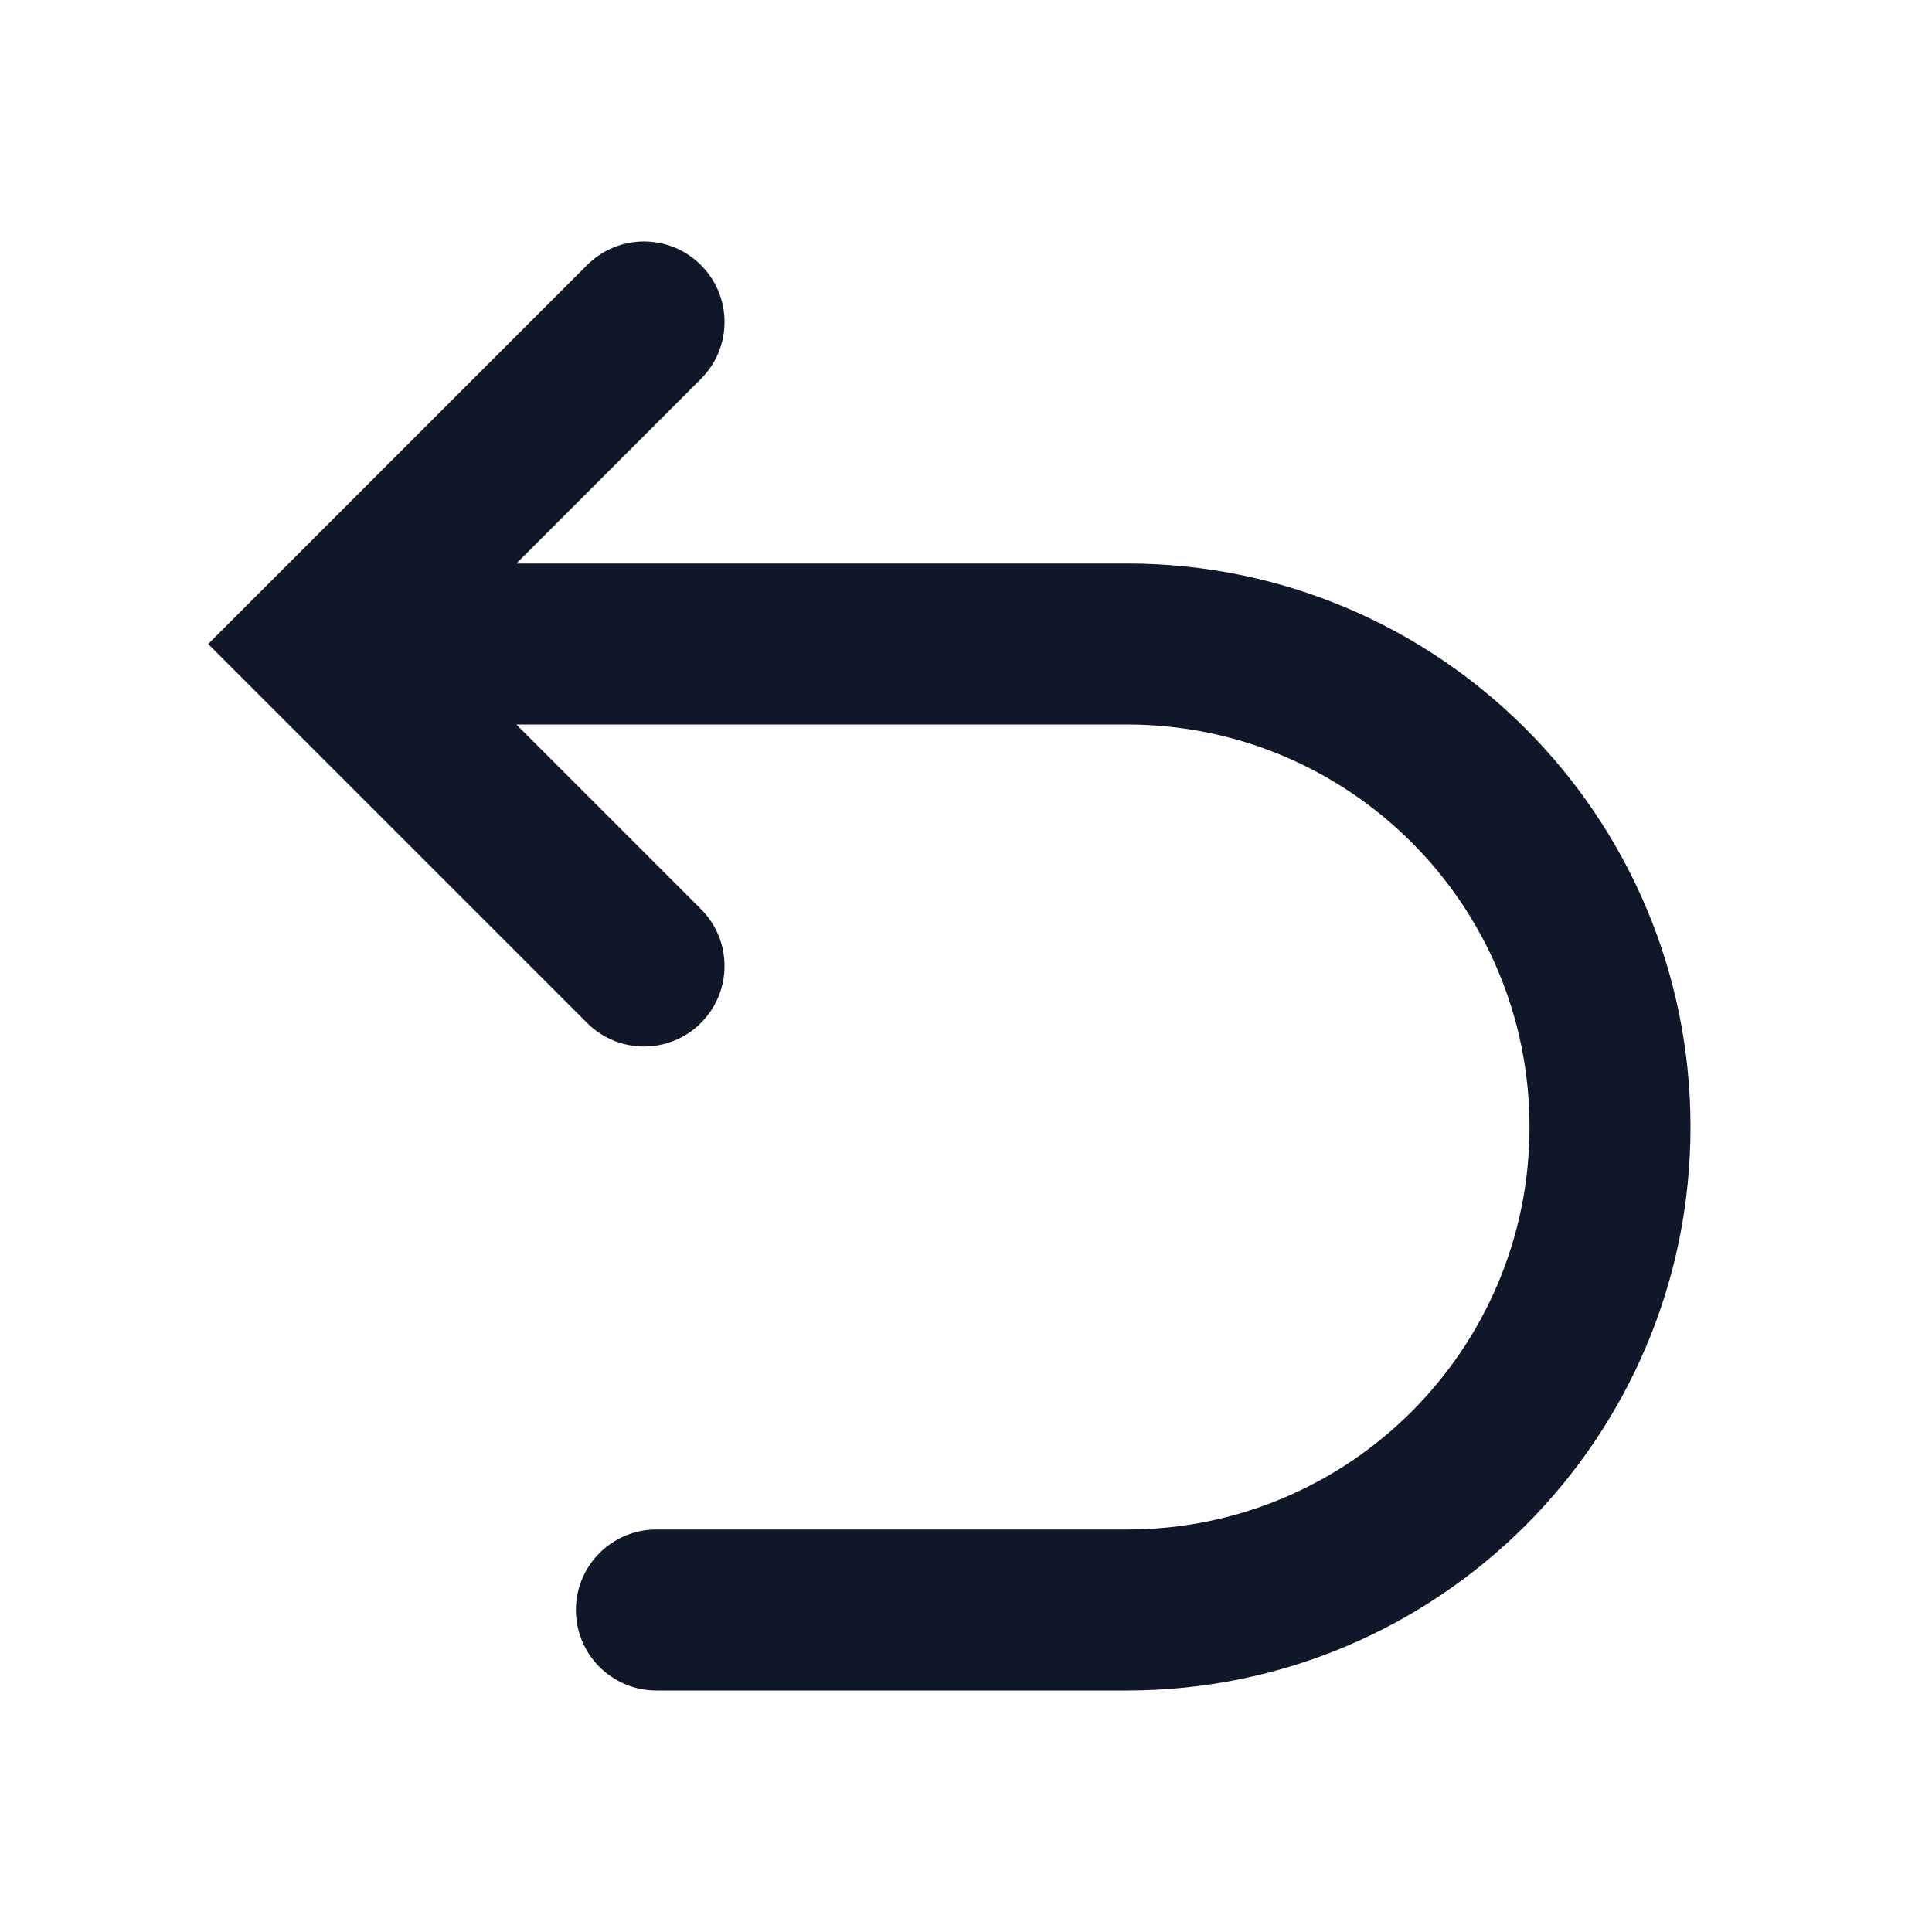
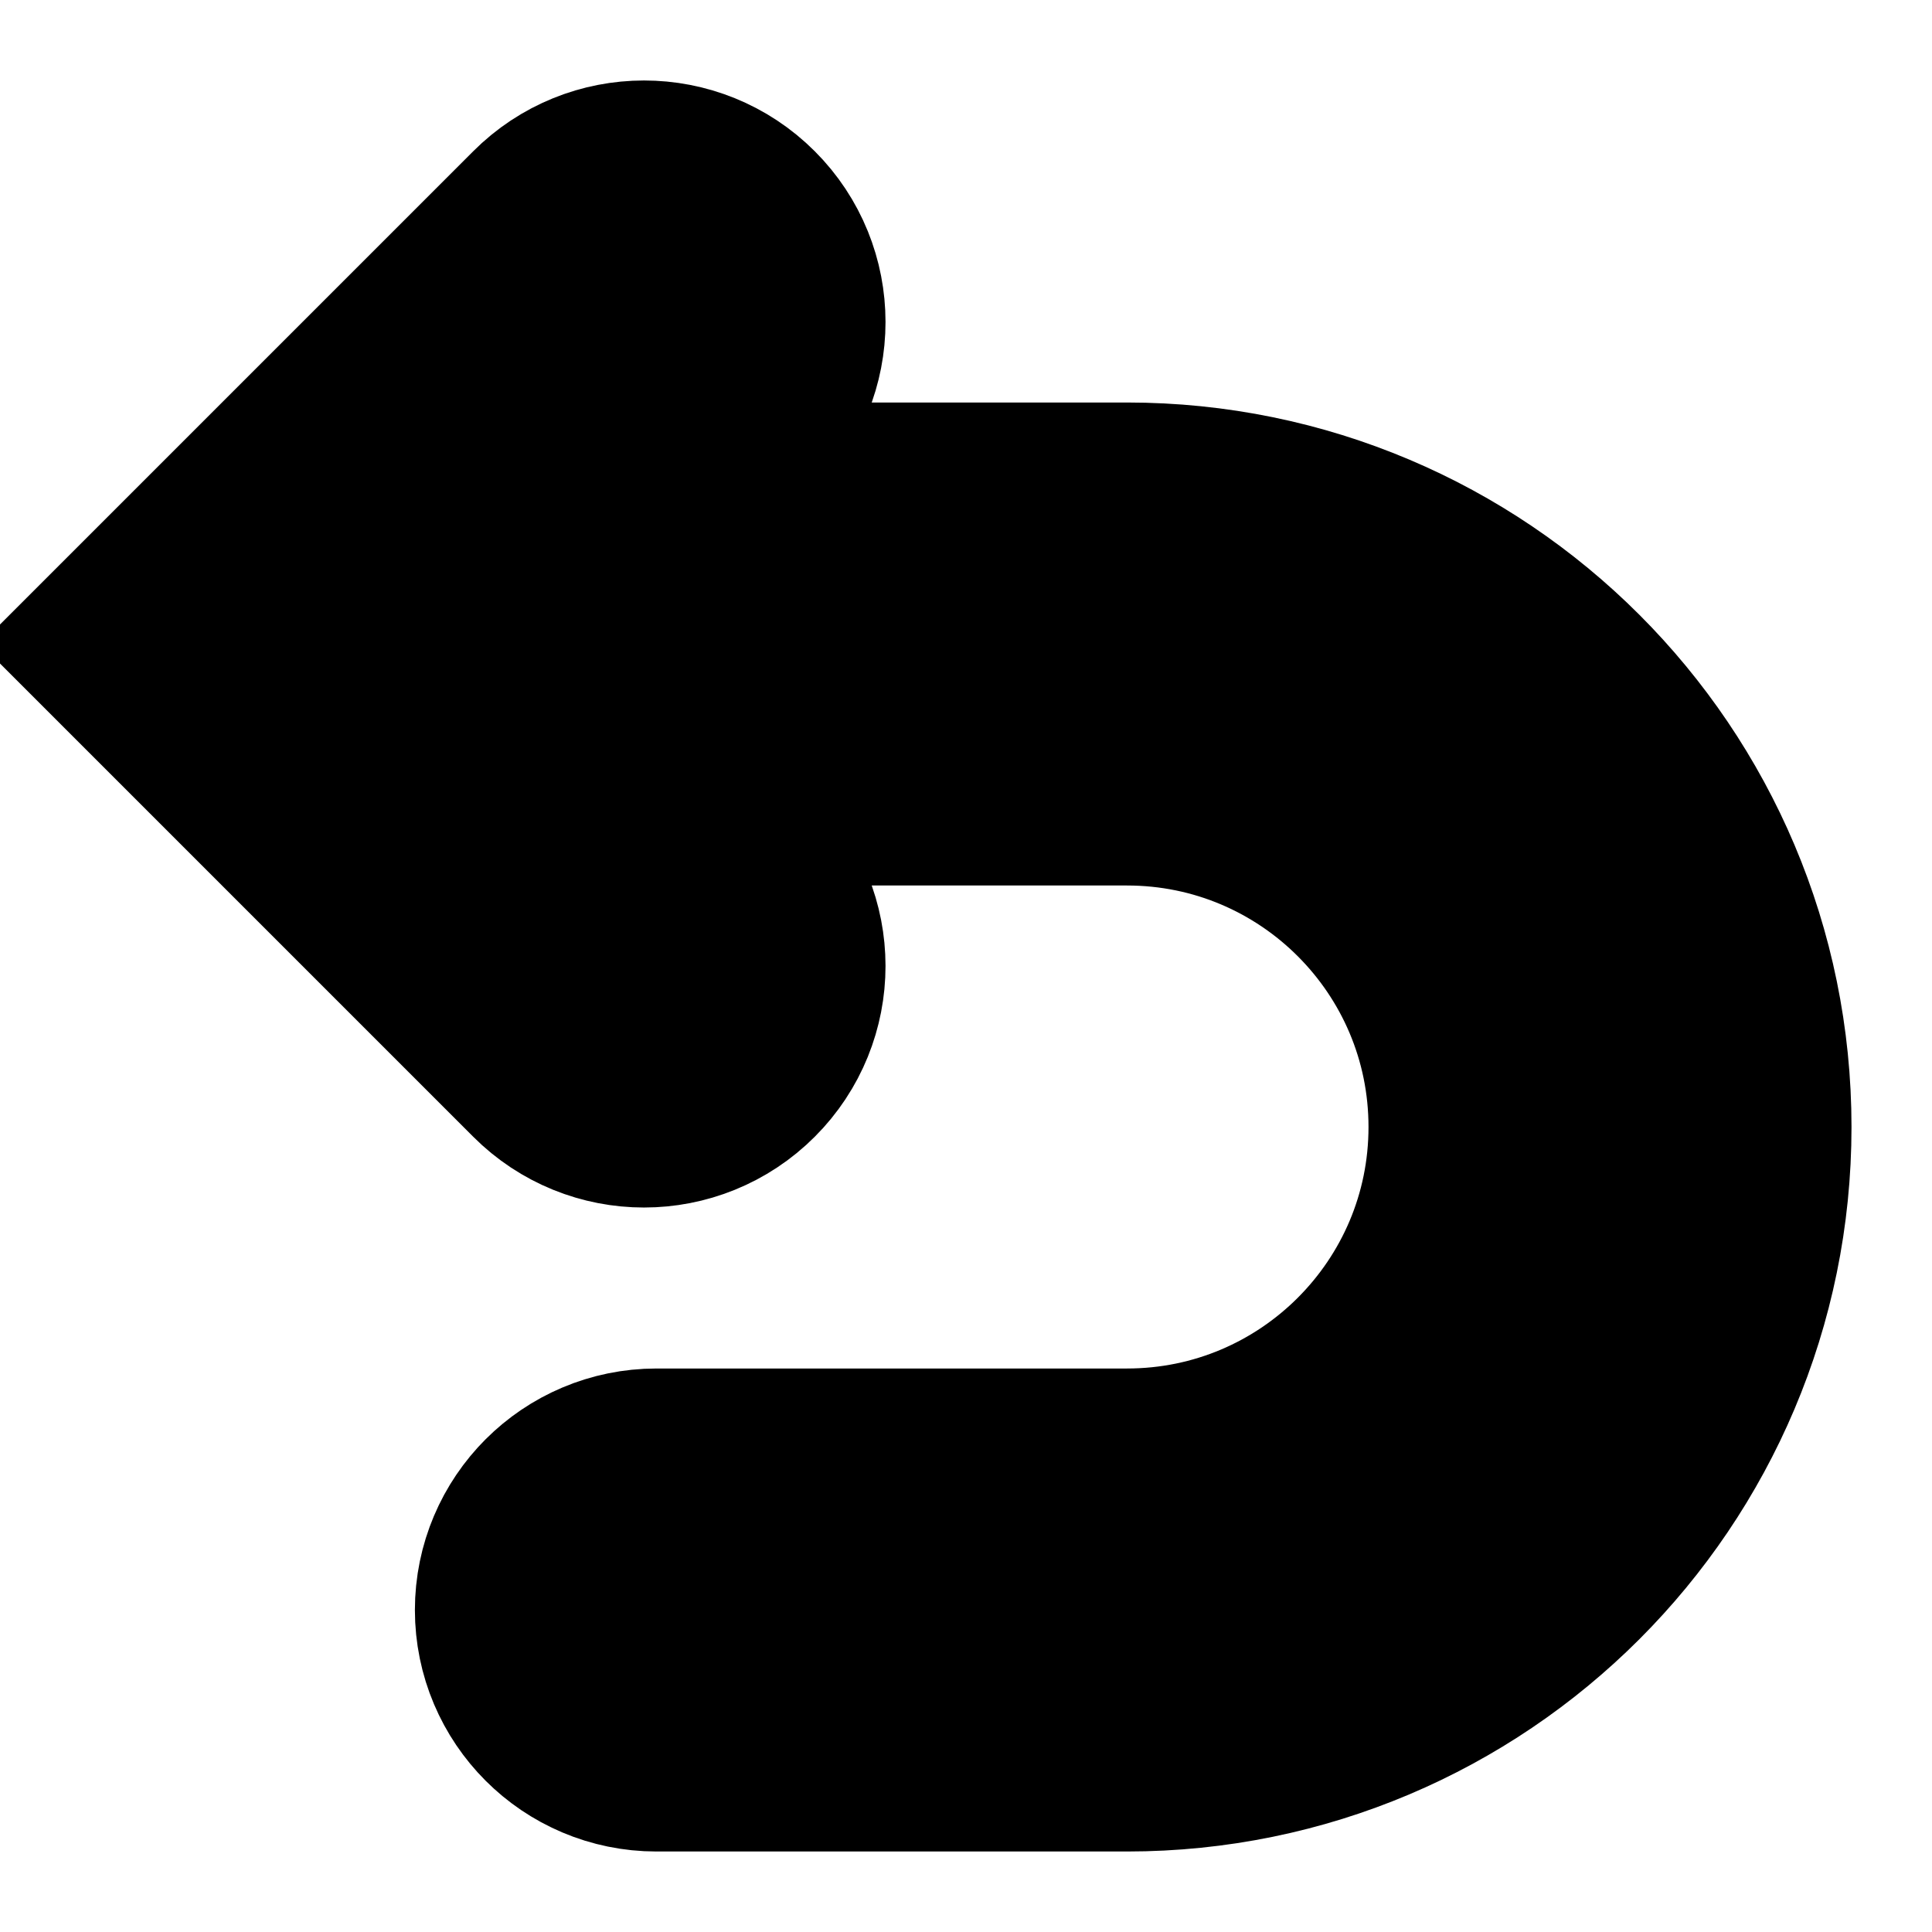
<svg xmlns="http://www.w3.org/2000/svg" width="800px" height="800px" viewBox="0 0 24 24" fill="none">
-   <path fill-rule="evenodd" clip-rule="evenodd" d="M8.707 3.293C9.098 3.683 9.098 4.317 8.707 4.707L6.414 7H14C17.866 7 21 10.134 21 14C21 17.866 17.866 21 14 21H8.154C7.602 21 7.154 20.552 7.154 20C7.154 19.448 7.602 19 8.154 19H14C16.762 19 19 16.761 19 14C19 11.239 16.762 9 14 9H6.414L8.707 11.293C9.098 11.683 9.098 12.317 8.707 12.707C8.317 13.098 7.683 13.098 7.293 12.707L2.586 8L7.293 3.293C7.683 2.902 8.317 2.902 8.707 3.293Z" fill="#0F1729" />
+   <path fill-rule="evenodd" clip-rule="evenodd" d="M8.707 3.293C9.098 3.683 9.098 4.317 8.707 4.707L6.414 7H14C17.866 7 21 10.134 21 14C21 17.866 17.866 21 14 21H8.154C7.602 21 7.154 20.552 7.154 20C7.154 19.448 7.602 19 8.154 19H14C16.762 19 19 16.761 19 14C19 11.239 16.762 9 14 9H6.414L8.707 11.293C9.098 11.683 9.098 12.317 8.707 12.707C8.317 13.098 7.683 13.098 7.293 12.707L2.586 8L7.293 3.293C7.683 2.902 8.317 2.902 8.707 3.293Z" fill="#0F1729" stroke="black" stroke-width="4" />
</svg>
